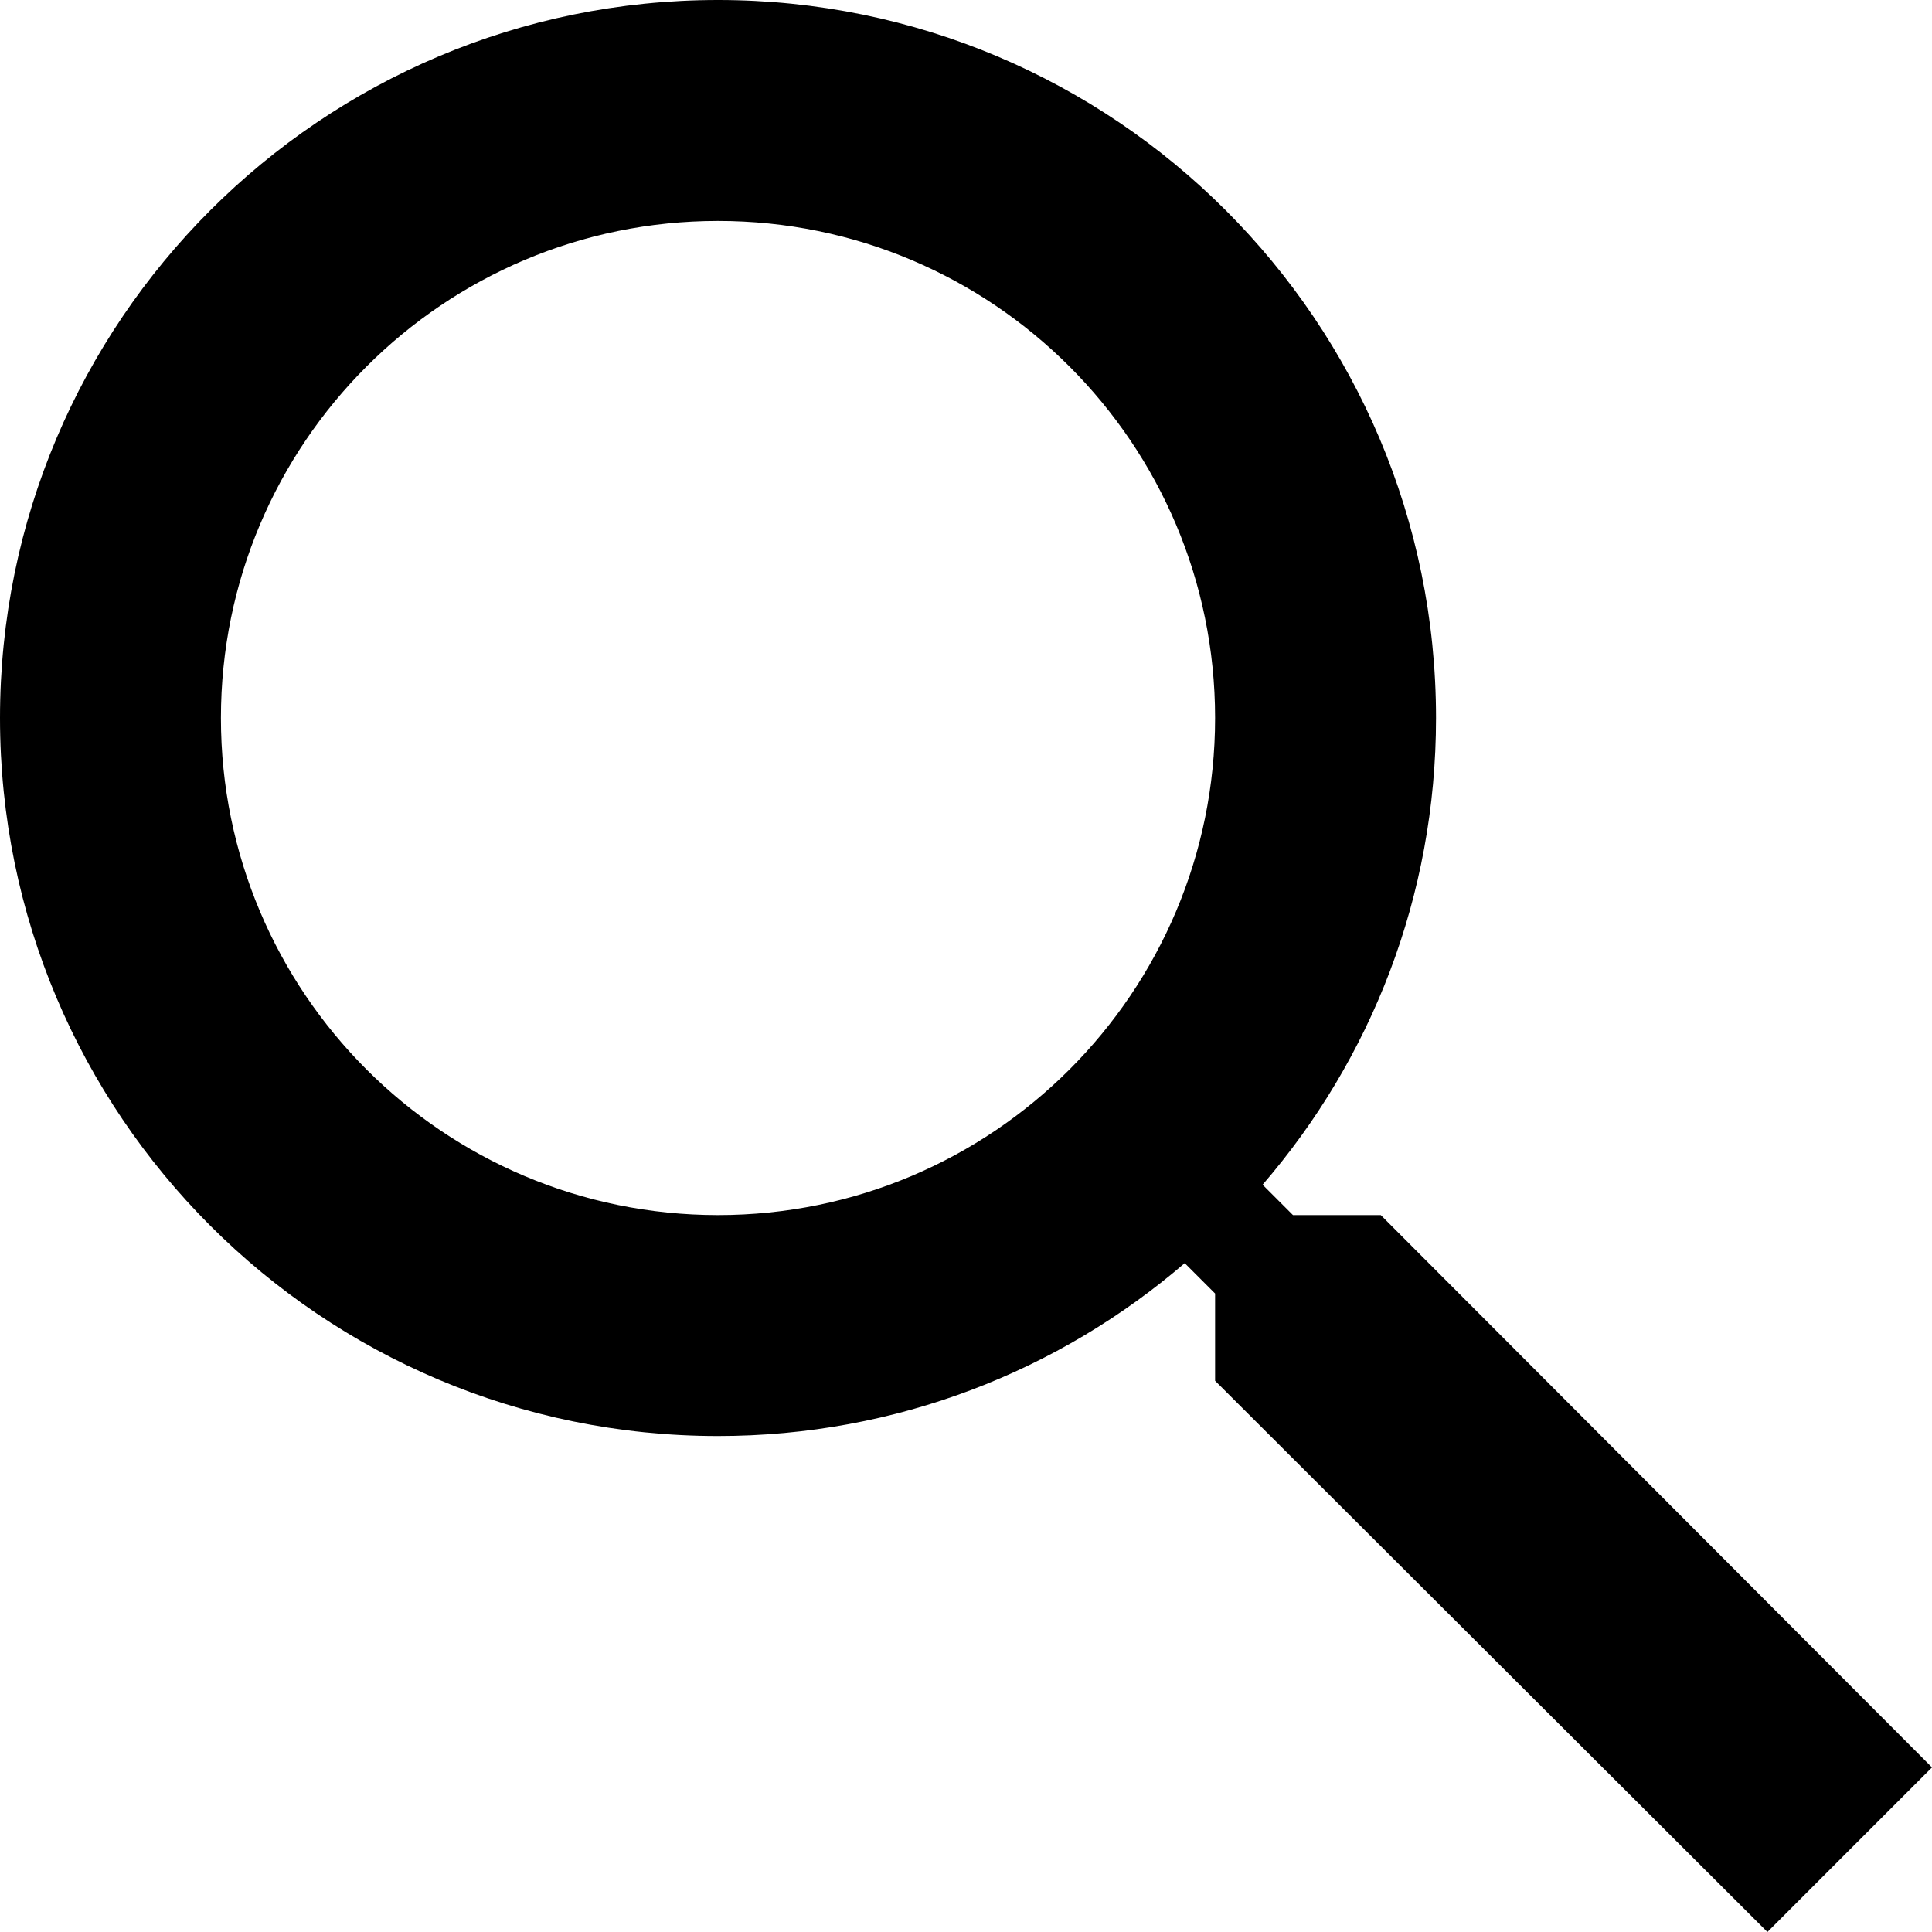
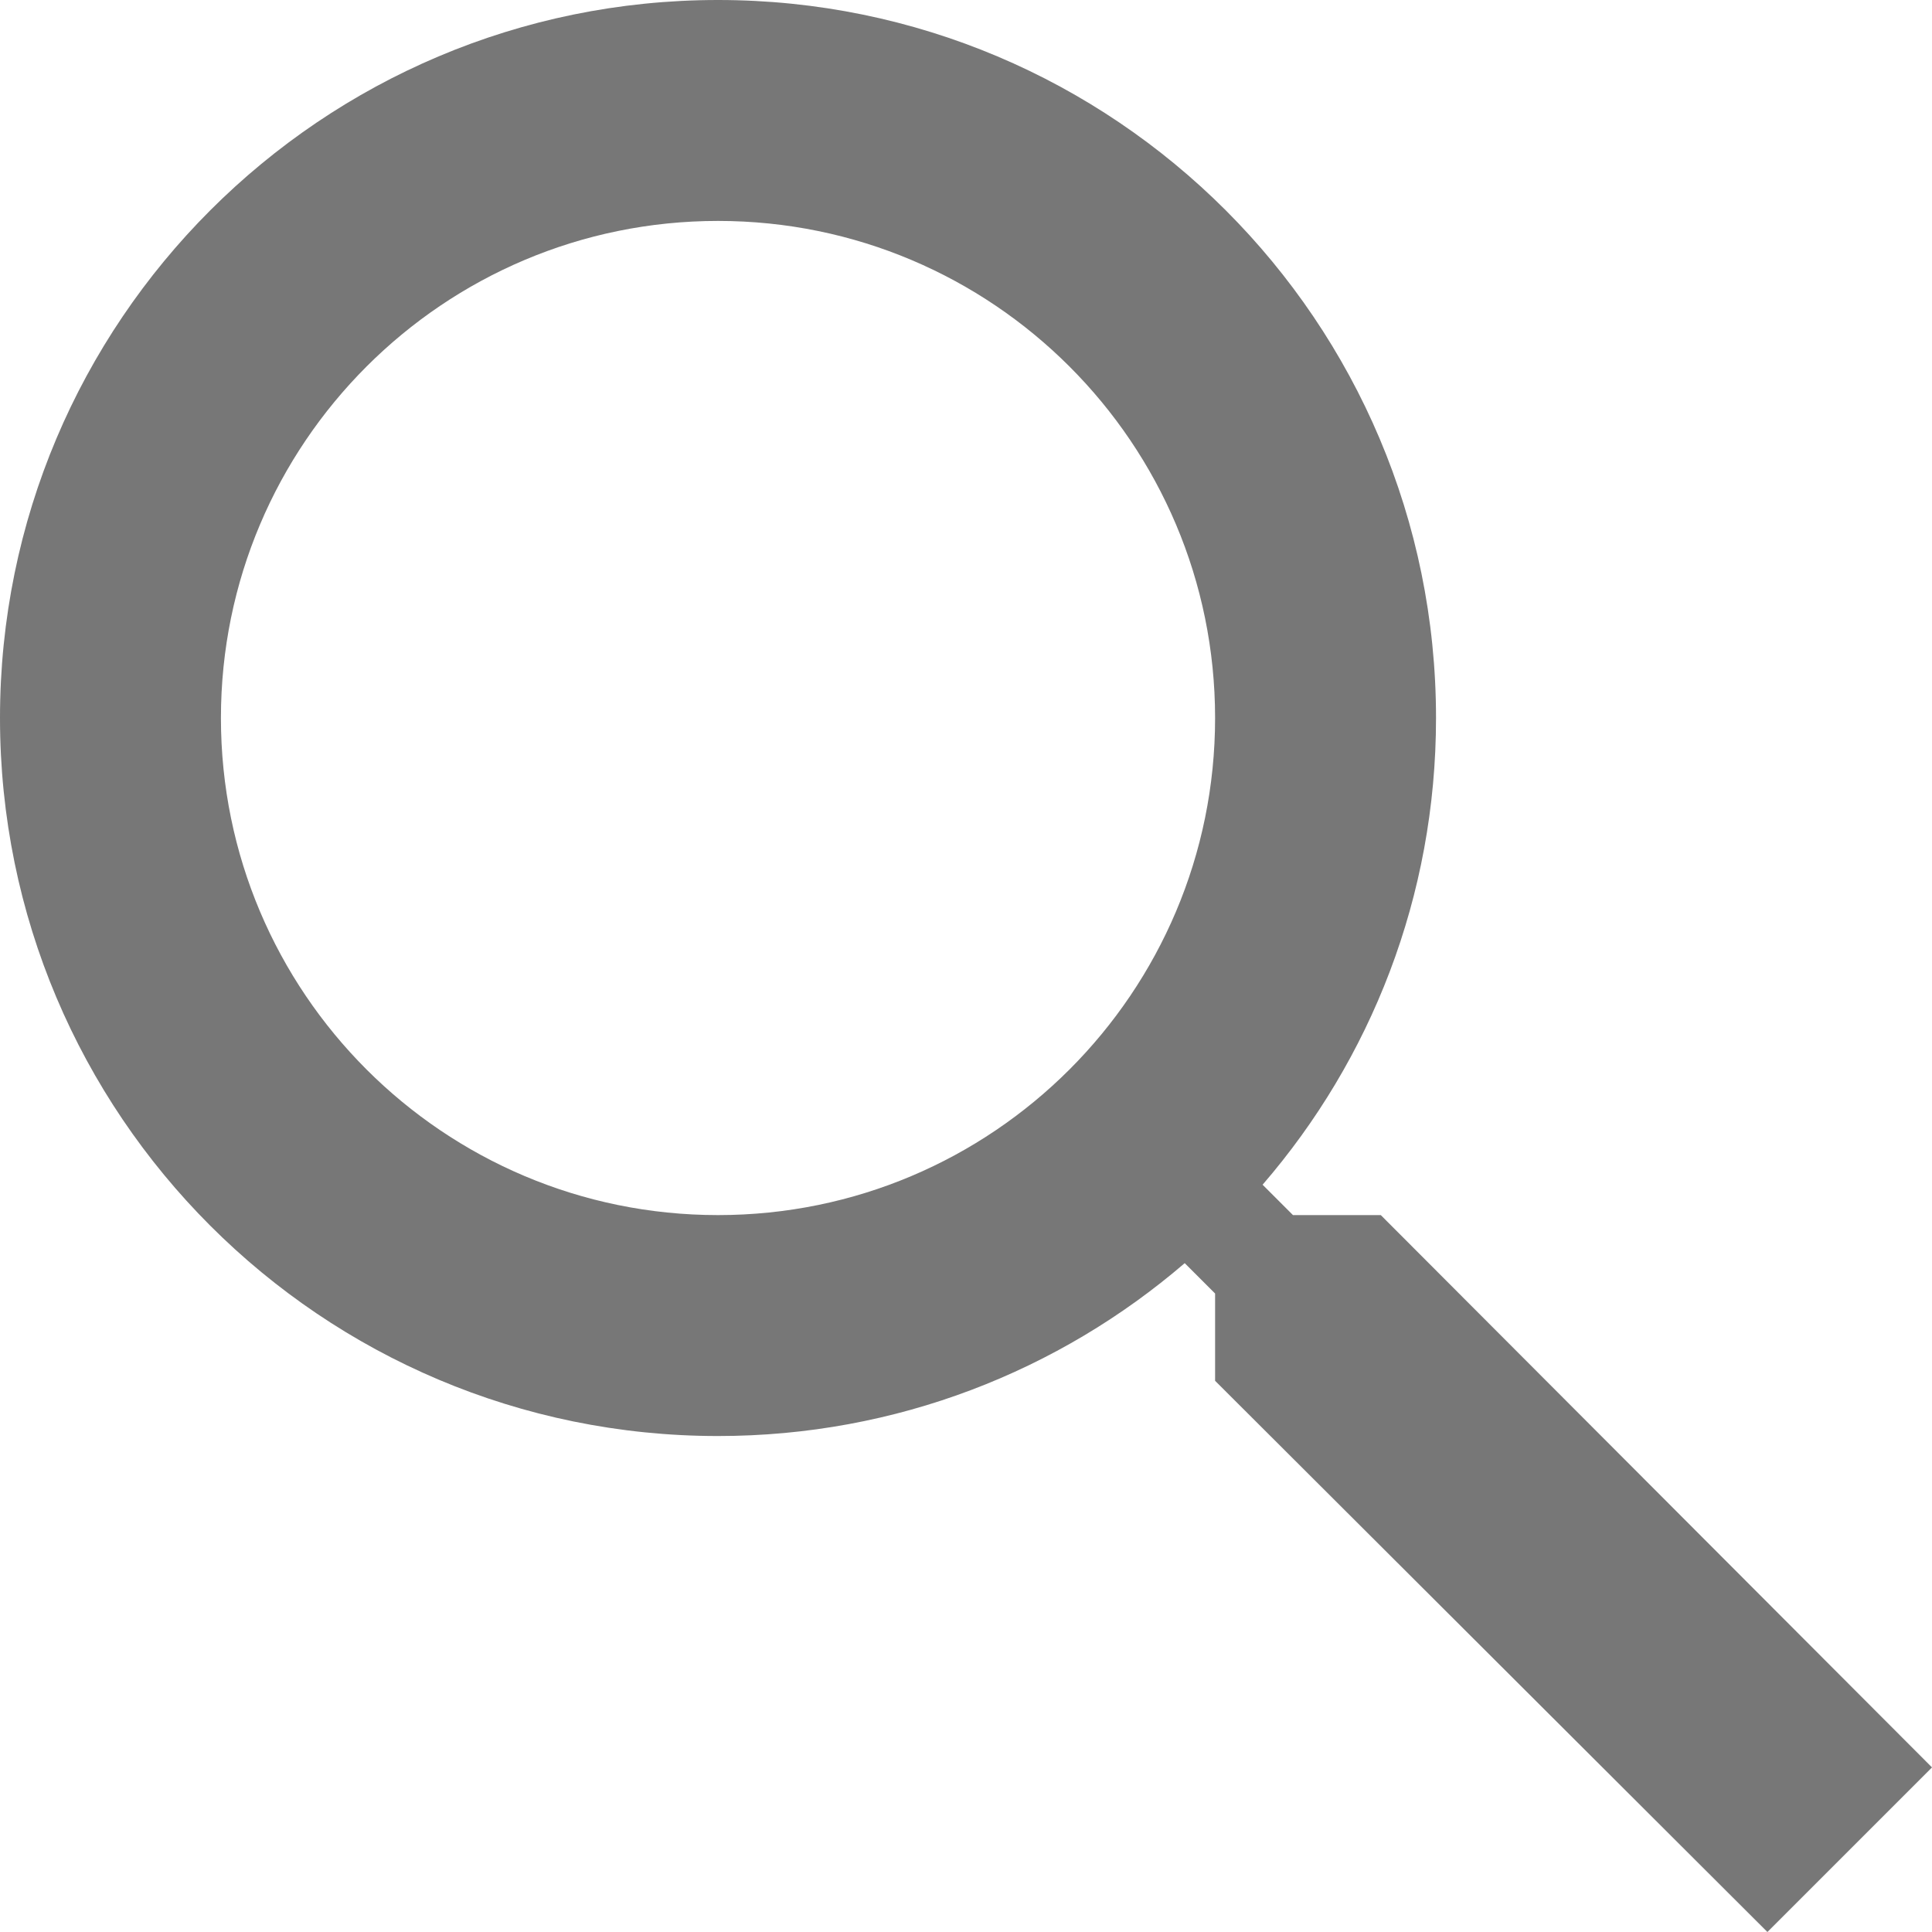
- <svg xmlns="http://www.w3.org/2000/svg" version="1.1" id="Capa_1" x="0px" y="0px" viewBox="0 0 373.12 373.12" style="enable-background:new 0 0 373.12 373.12;" xml:space="preserve">
+ <svg xmlns="http://www.w3.org/2000/svg" version="1.1" id="Capa_1" x="0px" y="0px" viewBox="0 0 373.12 373.12" fill="#777" style="enable-background:new 0 0 373.12 373.12;" xml:space="preserve">
  <g>
    <g>
      <path d="M266.667,234.667h-16.96l-5.867-5.867c20.907-24.213,33.493-55.68,33.493-90.133C277.333,62.08,215.253,0,138.667,0    S0,62.08,0,138.667s62.08,138.667,138.667,138.667c34.453,0,65.92-12.587,90.133-33.387l5.867,5.867v16.853L341.333,373.12    l31.787-31.787L266.667,234.667z M138.667,234.667c-53.013,0-96-42.987-96-96c0-53.013,42.987-96,96-96c53.013,0,96,42.987,96,96    C234.667,191.68,191.68,234.667,138.667,234.667z" />
    </g>
  </g>
  <g>
</g>
  <g>
</g>
  <g>
</g>
  <g>
</g>
  <g>
</g>
  <g>
</g>
  <g>
</g>
  <g>
</g>
  <g>
</g>
  <g>
</g>
  <g>
</g>
  <g>
</g>
  <g>
</g>
  <g>
</g>
  <g>
</g>
</svg>
